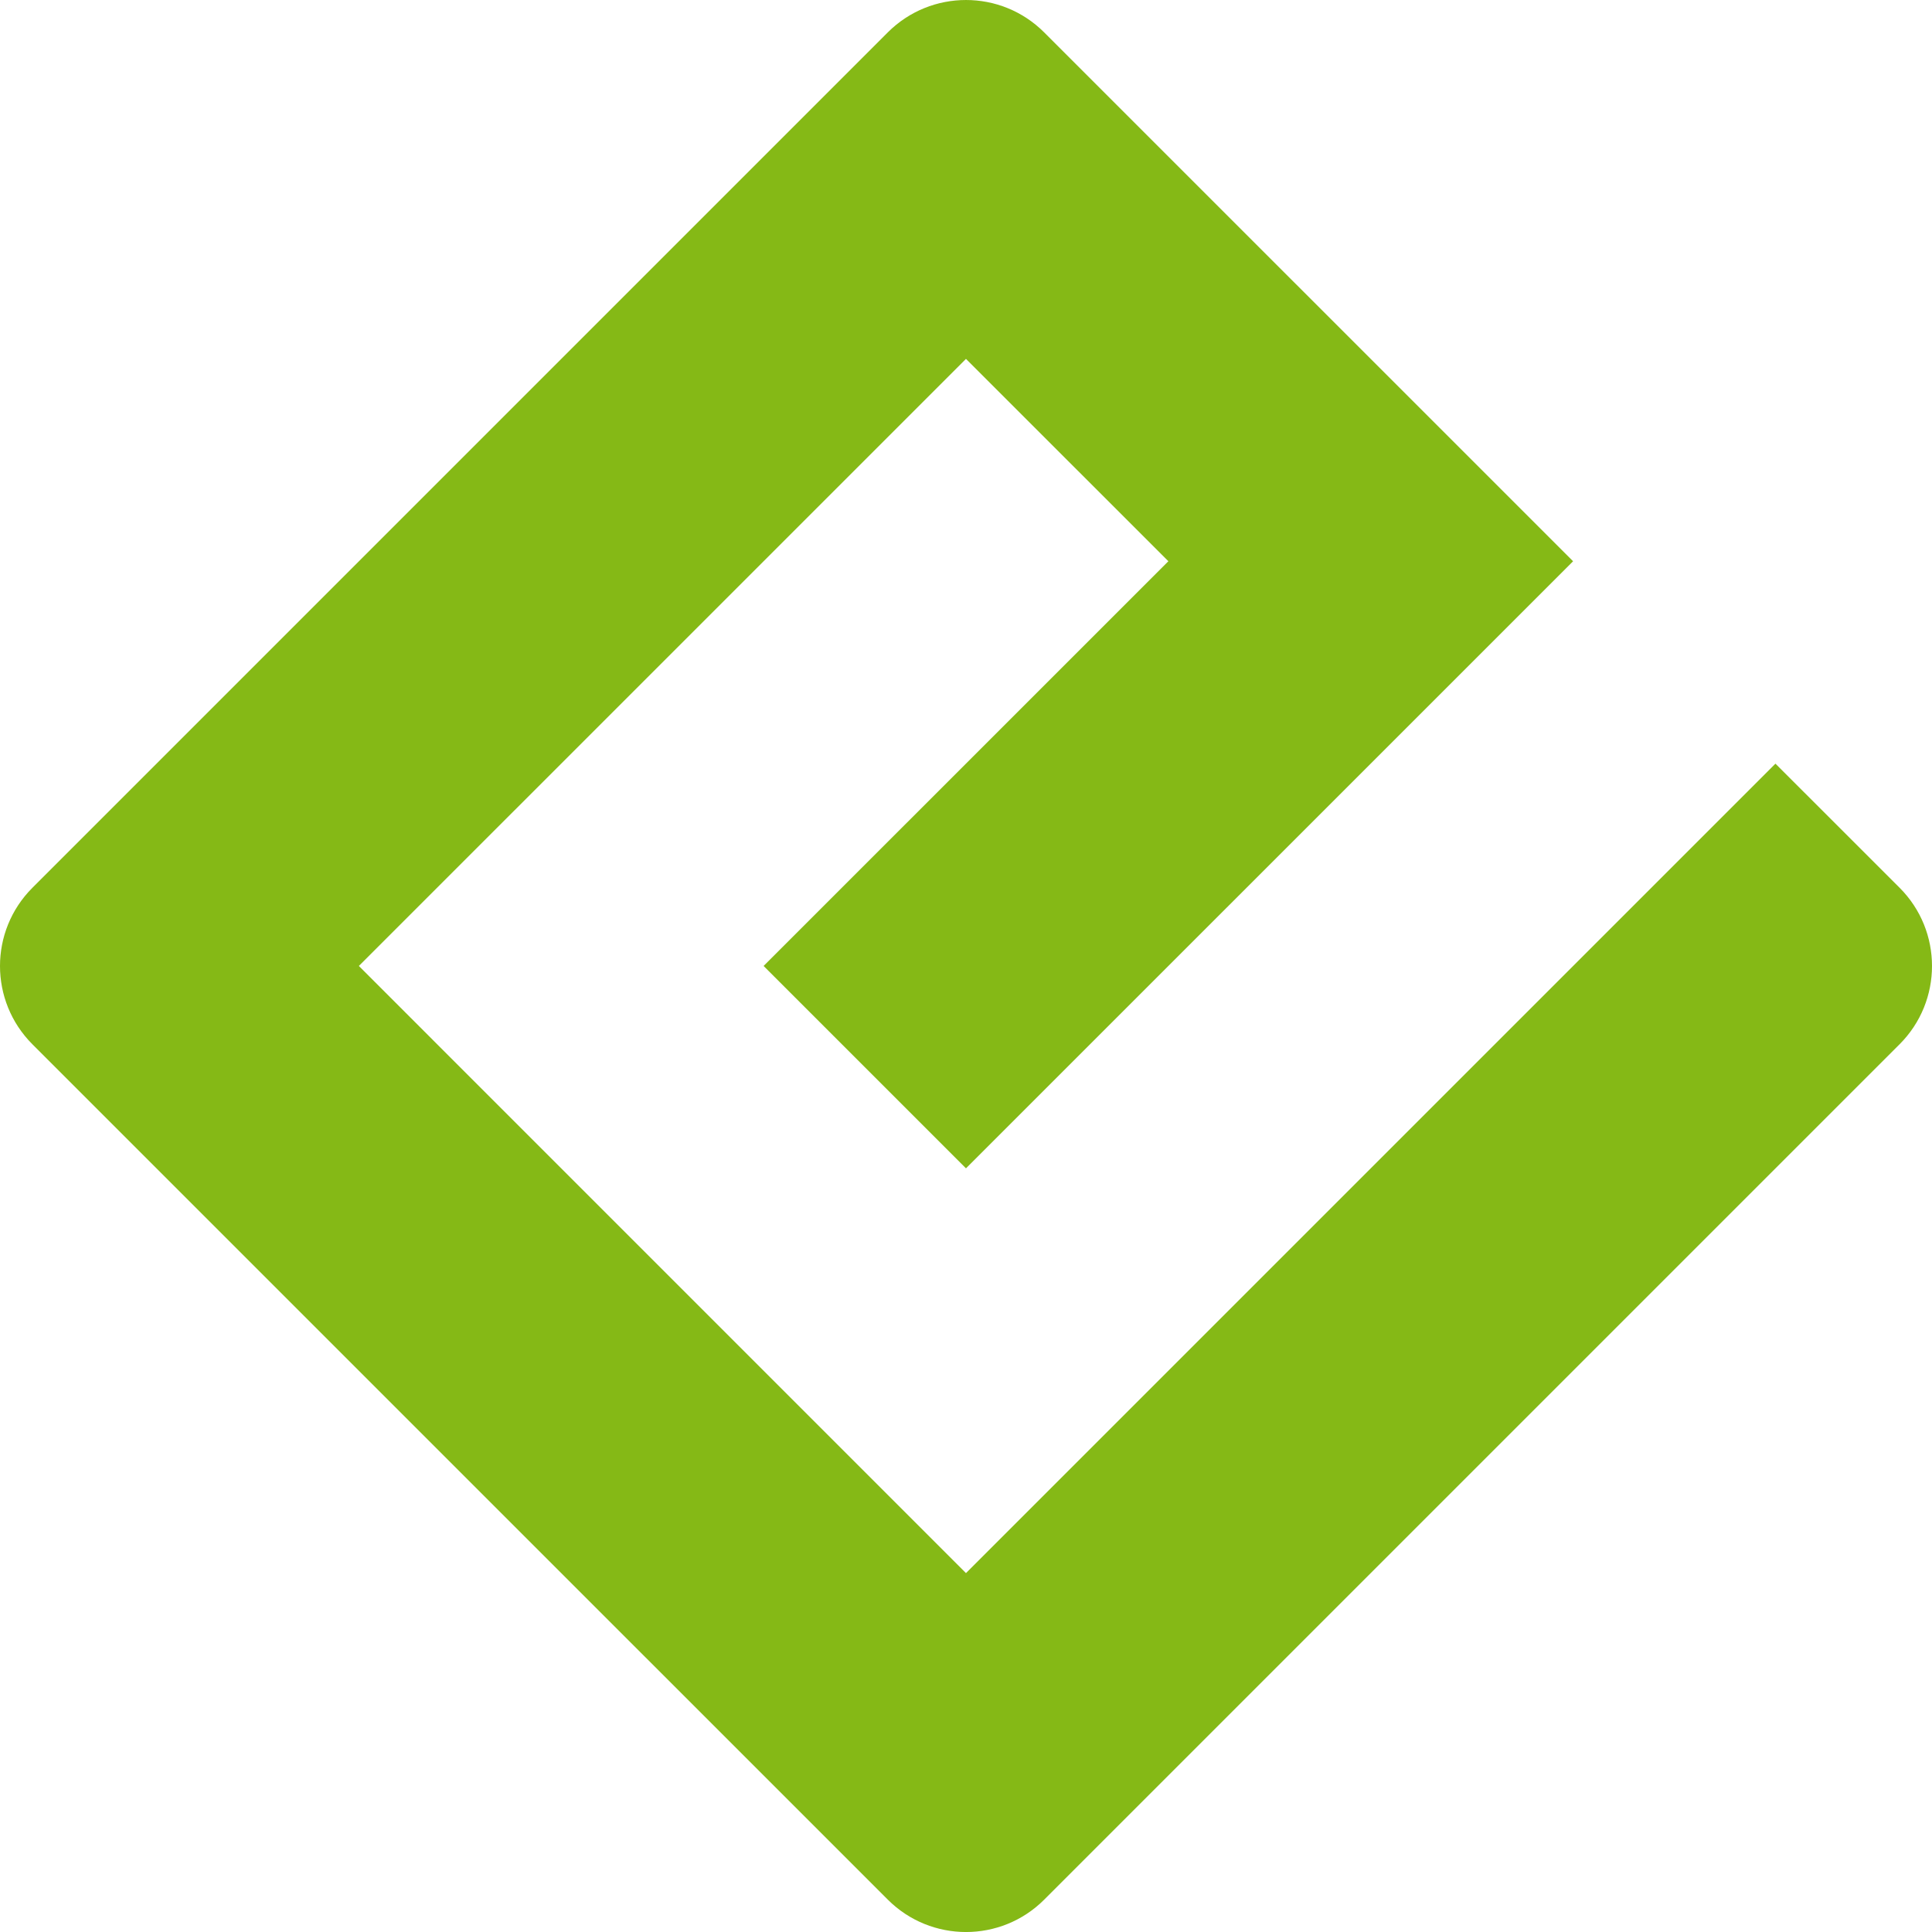
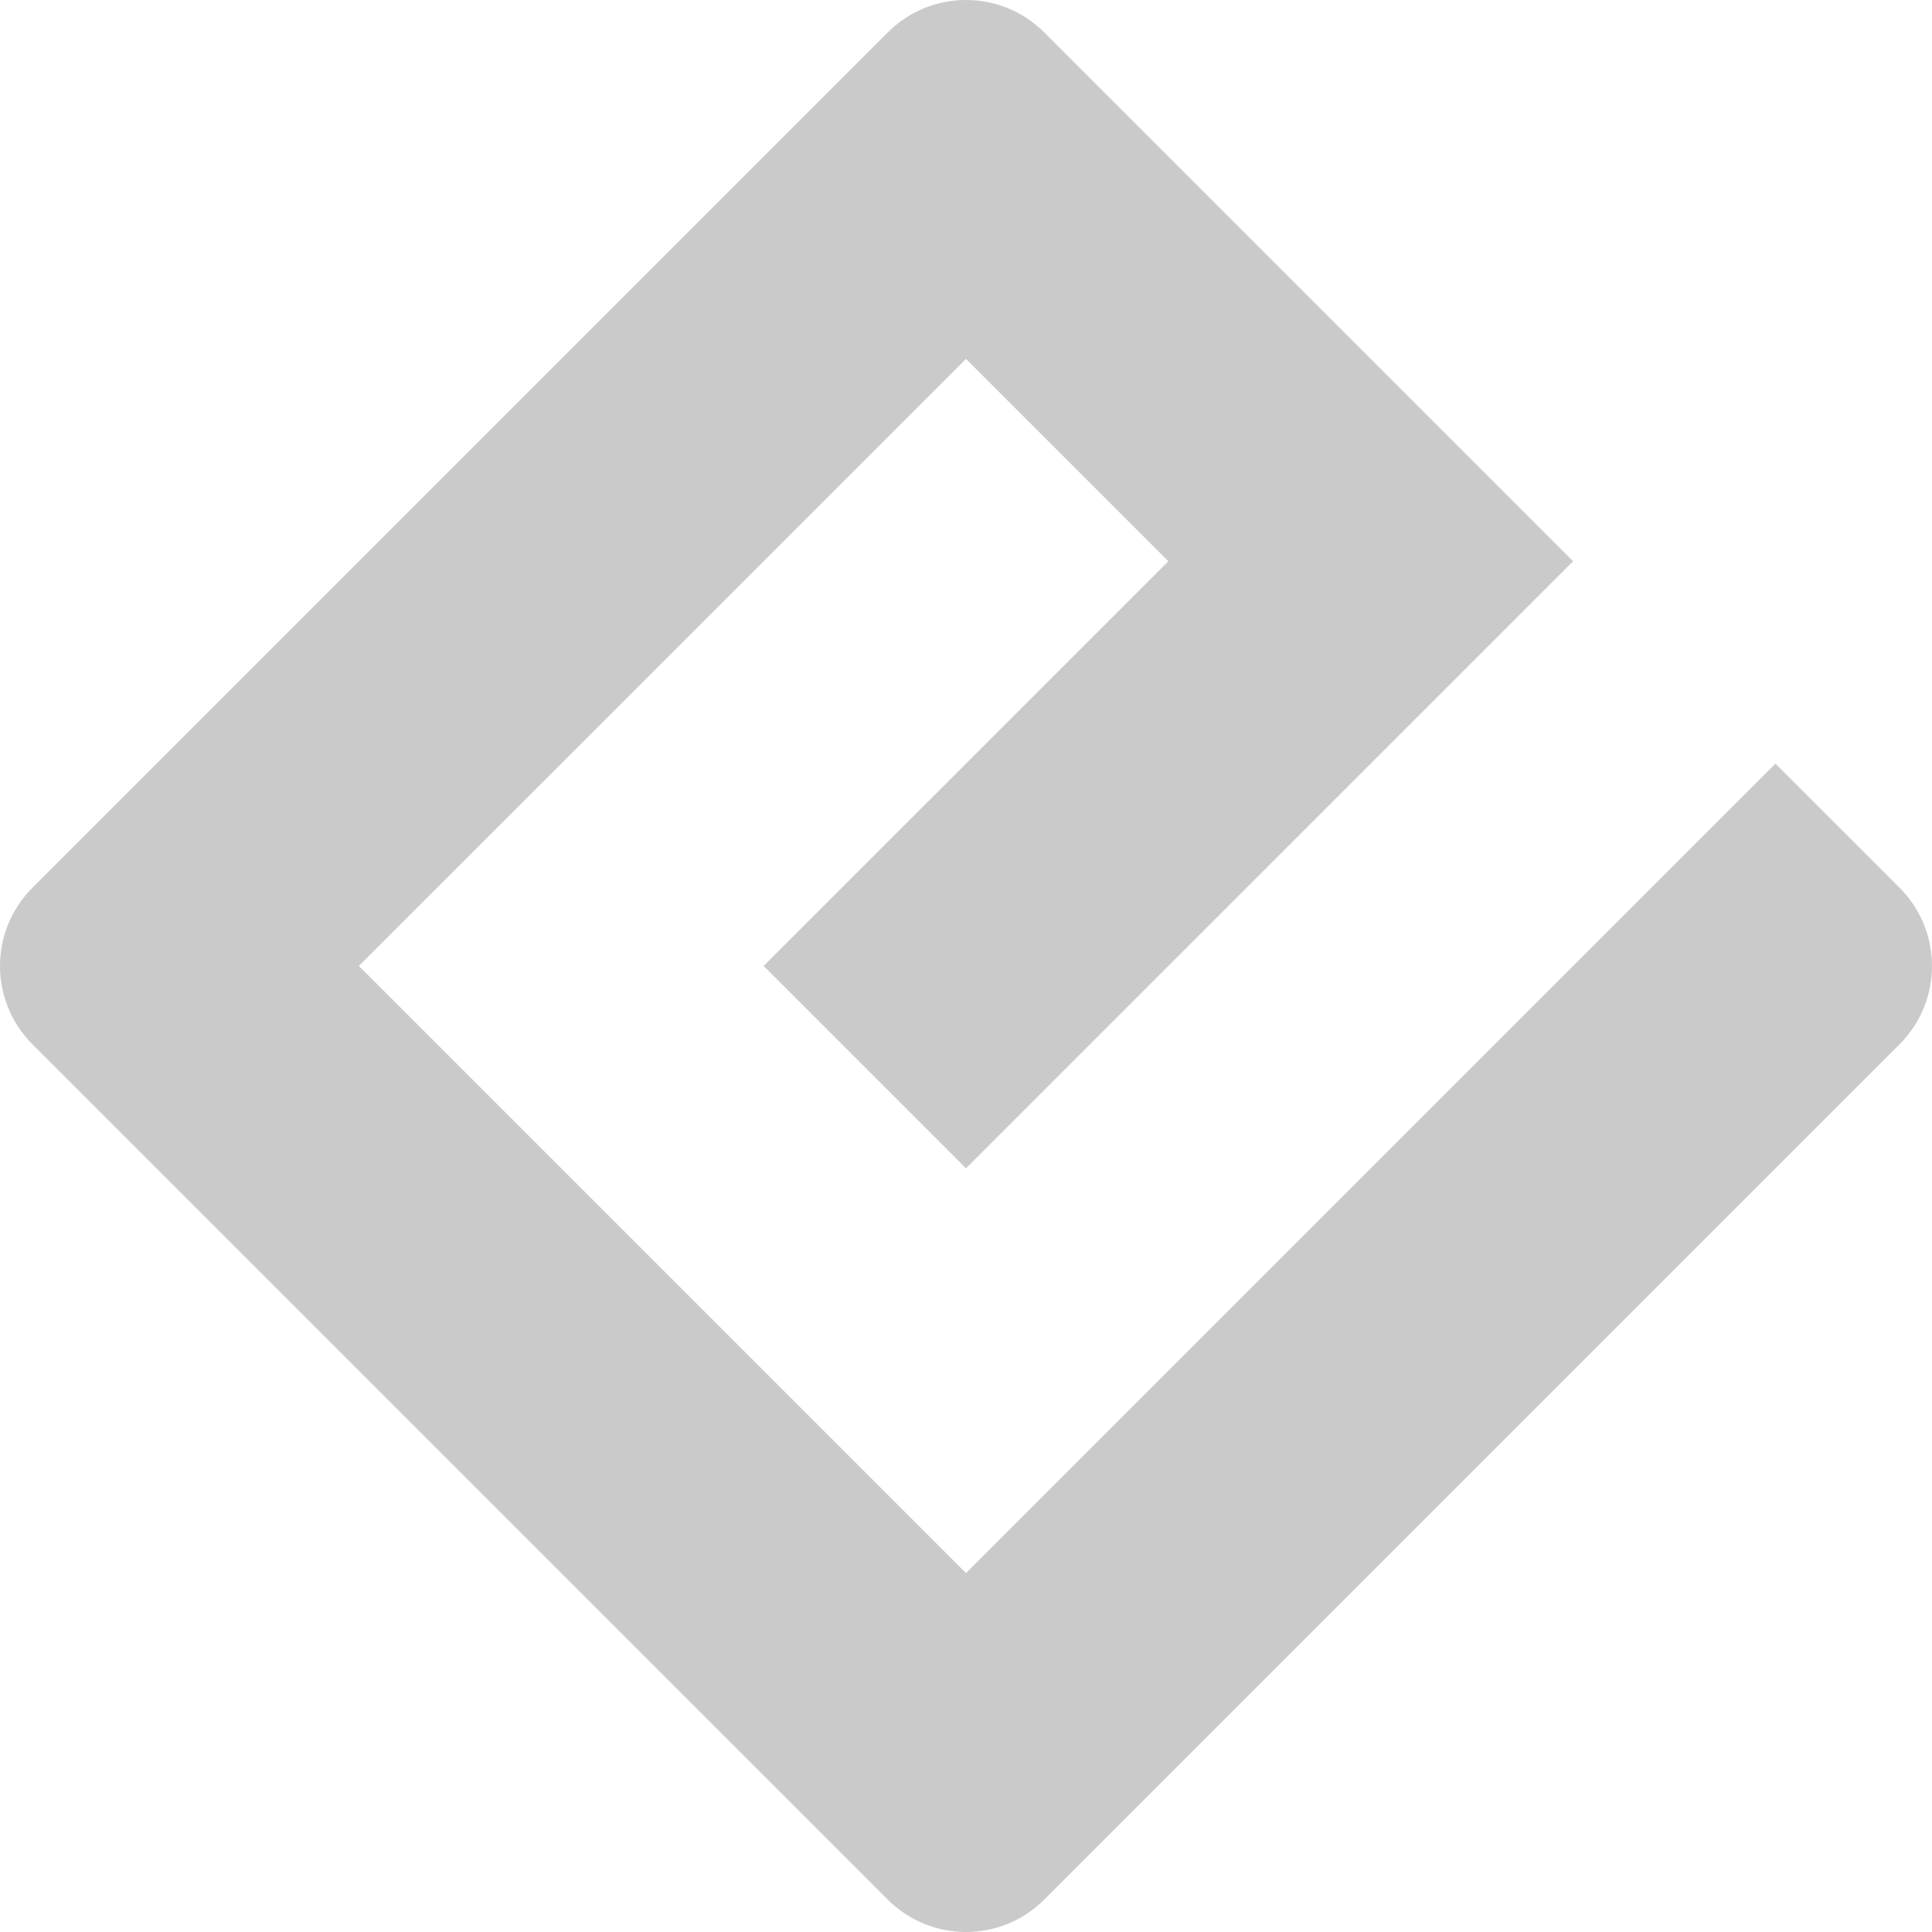
- <svg xmlns="http://www.w3.org/2000/svg" version="1.1" width="63" height="63" viewBox="0 0 63 63" id="svg5617">
-   <defs id="defs5629" />
-   <path d="M 31.499,51.297 11.702,31.499 31.499,11.703 38.099,18.301 24.9,31.499 31.499,38.098 51.296,18.302 34.05,1.057 c -1.408,-1.409 -3.692,-1.409 -5.102,0 L 1.056,28.95 c -1.408,1.408 -1.408,3.692 0,5.102 l 27.893,27.892 c 1.409,1.409 3.694,1.409 5.102,0 L 61.944,34.051 c 1.408,-1.409 1.408,-3.694 0,-5.102 L 57.895,24.902 31.499,51.297 z" id="path5625" style="fill:#85b916" />
+ <svg xmlns="http://www.w3.org/2000/svg" version="1.1" id="Ebene_1" x="0px" y="0px" width="538.828" height="538.833" viewBox="0 0 538.828 538.833" enable-background="new 0 0 600 800" xml:space="preserve">
+   <defs id="defs17" />
+   <path d="m 269.413,438.737 -169.321,-169.334 169.321,-169.309 56.446,56.435 -112.891,112.874 56.441,56.443 169.323,-169.308 L 291.23,9.041 c -12.043,-12.055 -31.579,-12.055 -43.634,0 L 9.033,247.605 c -12.044,12.043 -12.044,31.58 0,43.633 l 238.563,238.557 c 12.055,12.05 31.591,12.05 43.634,0 l 238.565,-238.557 c 12.044,-12.053 12.044,-31.59 0,-43.633 l -34.631,-34.622 z" id="path12" style="fill:#b3b3b3;fill-opacity:0.702" />
</svg>
